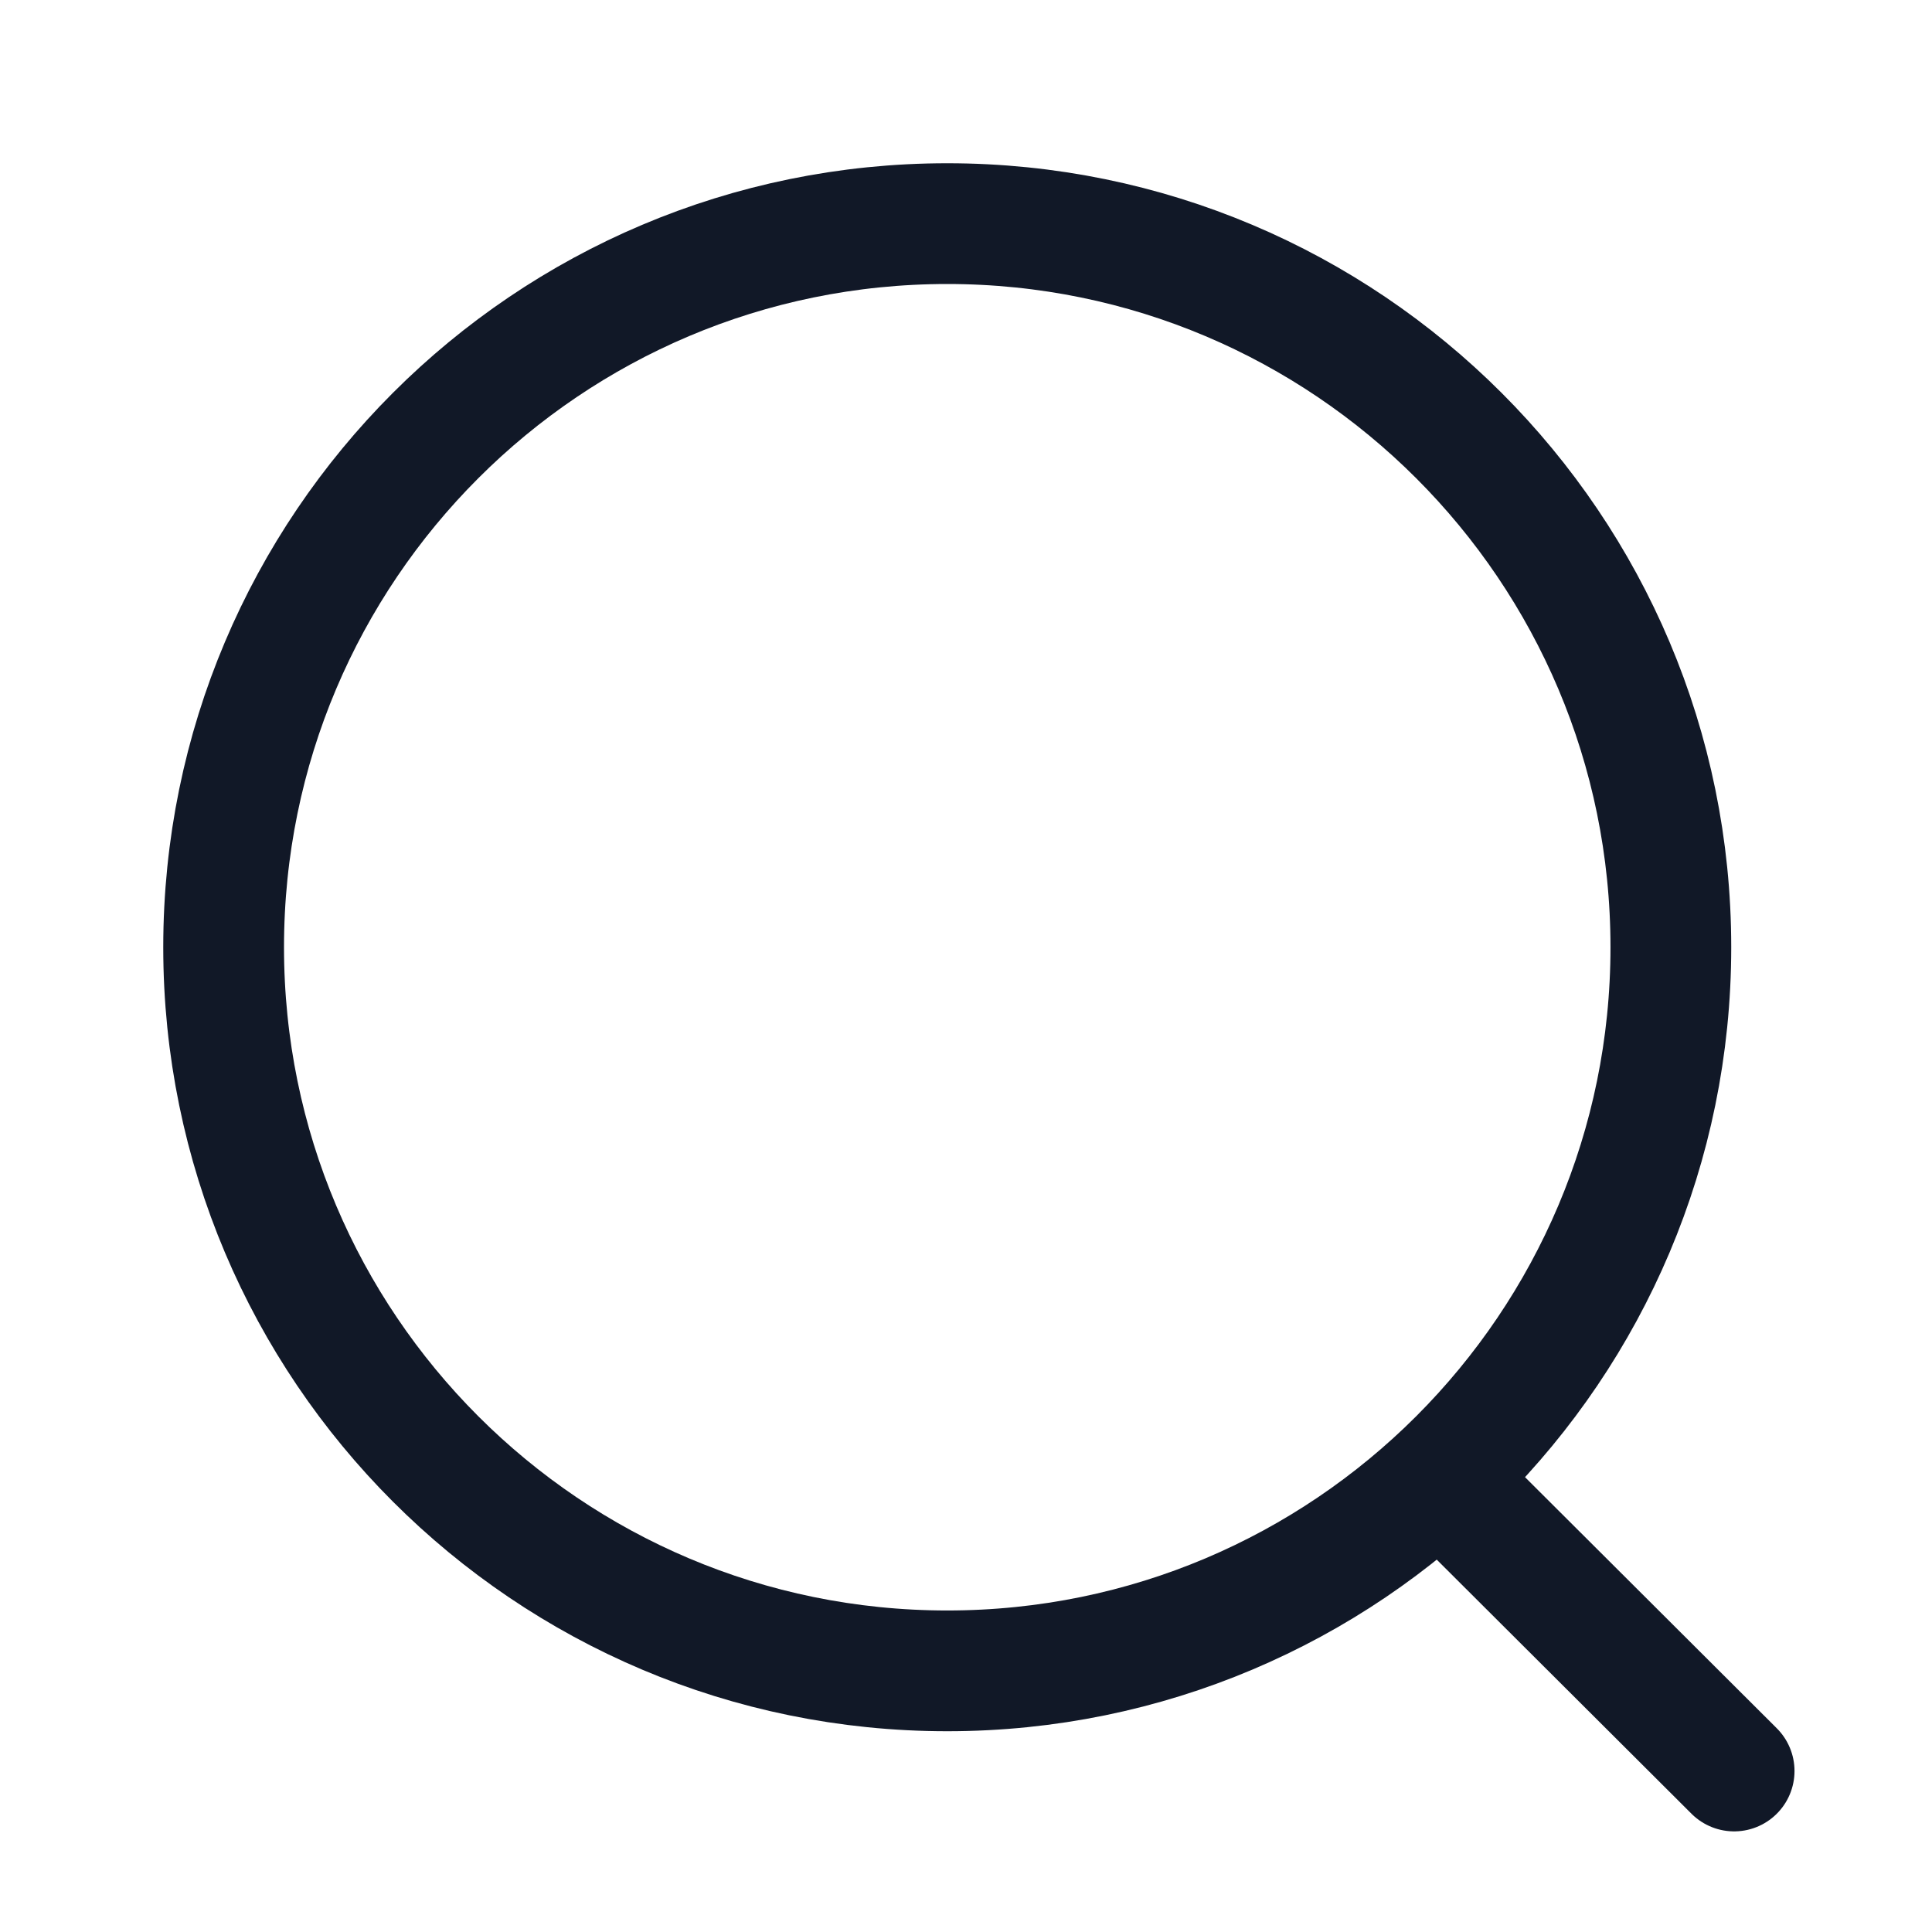
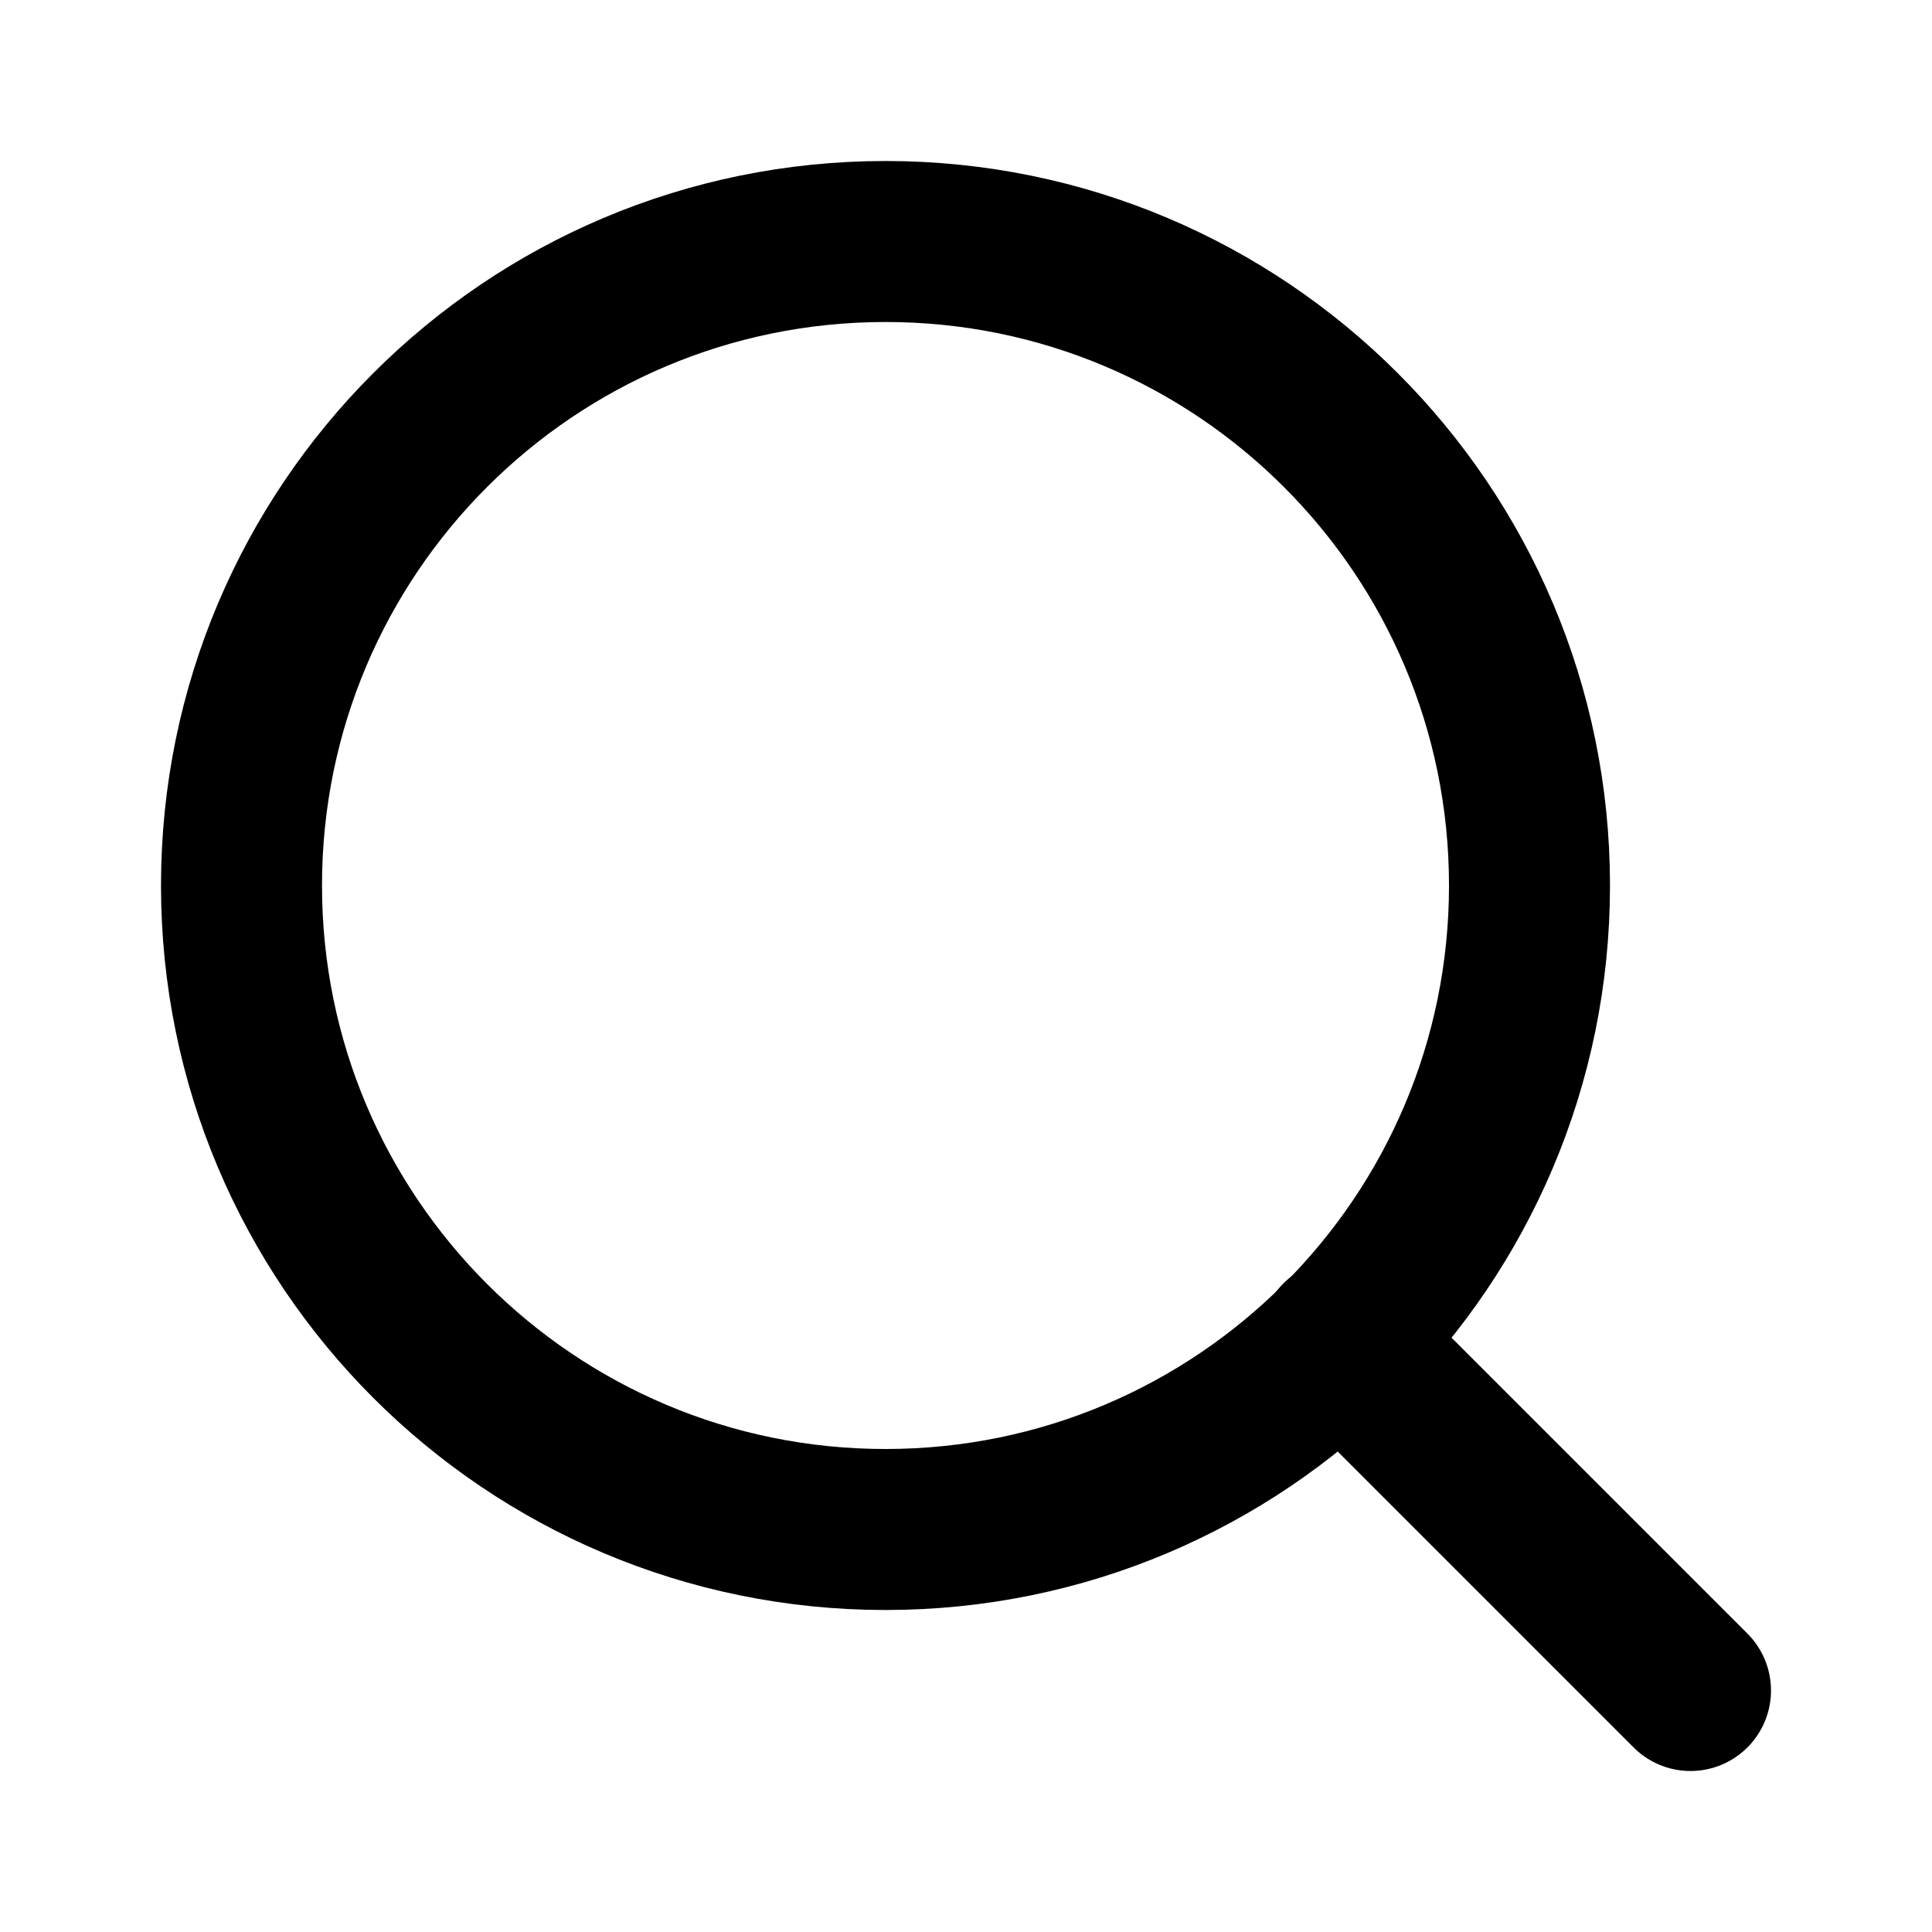
- <svg xmlns="http://www.w3.org/2000/svg" width="24" height="24" viewBox="0 0 24 24" fill="none">
-   <circle cx="11.767" cy="11.767" r="8.989" stroke="#111827" stroke-width="1.5" stroke-linecap="round" stroke-linejoin="round" />
-   <path d="M18.018 18.485L21.542 22" stroke="#111827" stroke-width="1.5" stroke-linecap="round" stroke-linejoin="round" />
+ <svg xmlns="http://www.w3.org/2000/svg" width="24" height="24" viewBox="0 0 24 24" fill="none" stroke="currentColor" stroke-width="2" stroke-linecap="round" stroke-linejoin="round">
+   <circle cx="11" cy="11" r="8" />
+   <line x1="21" y1="21" x2="16.65" y2="16.65" />
</svg>
